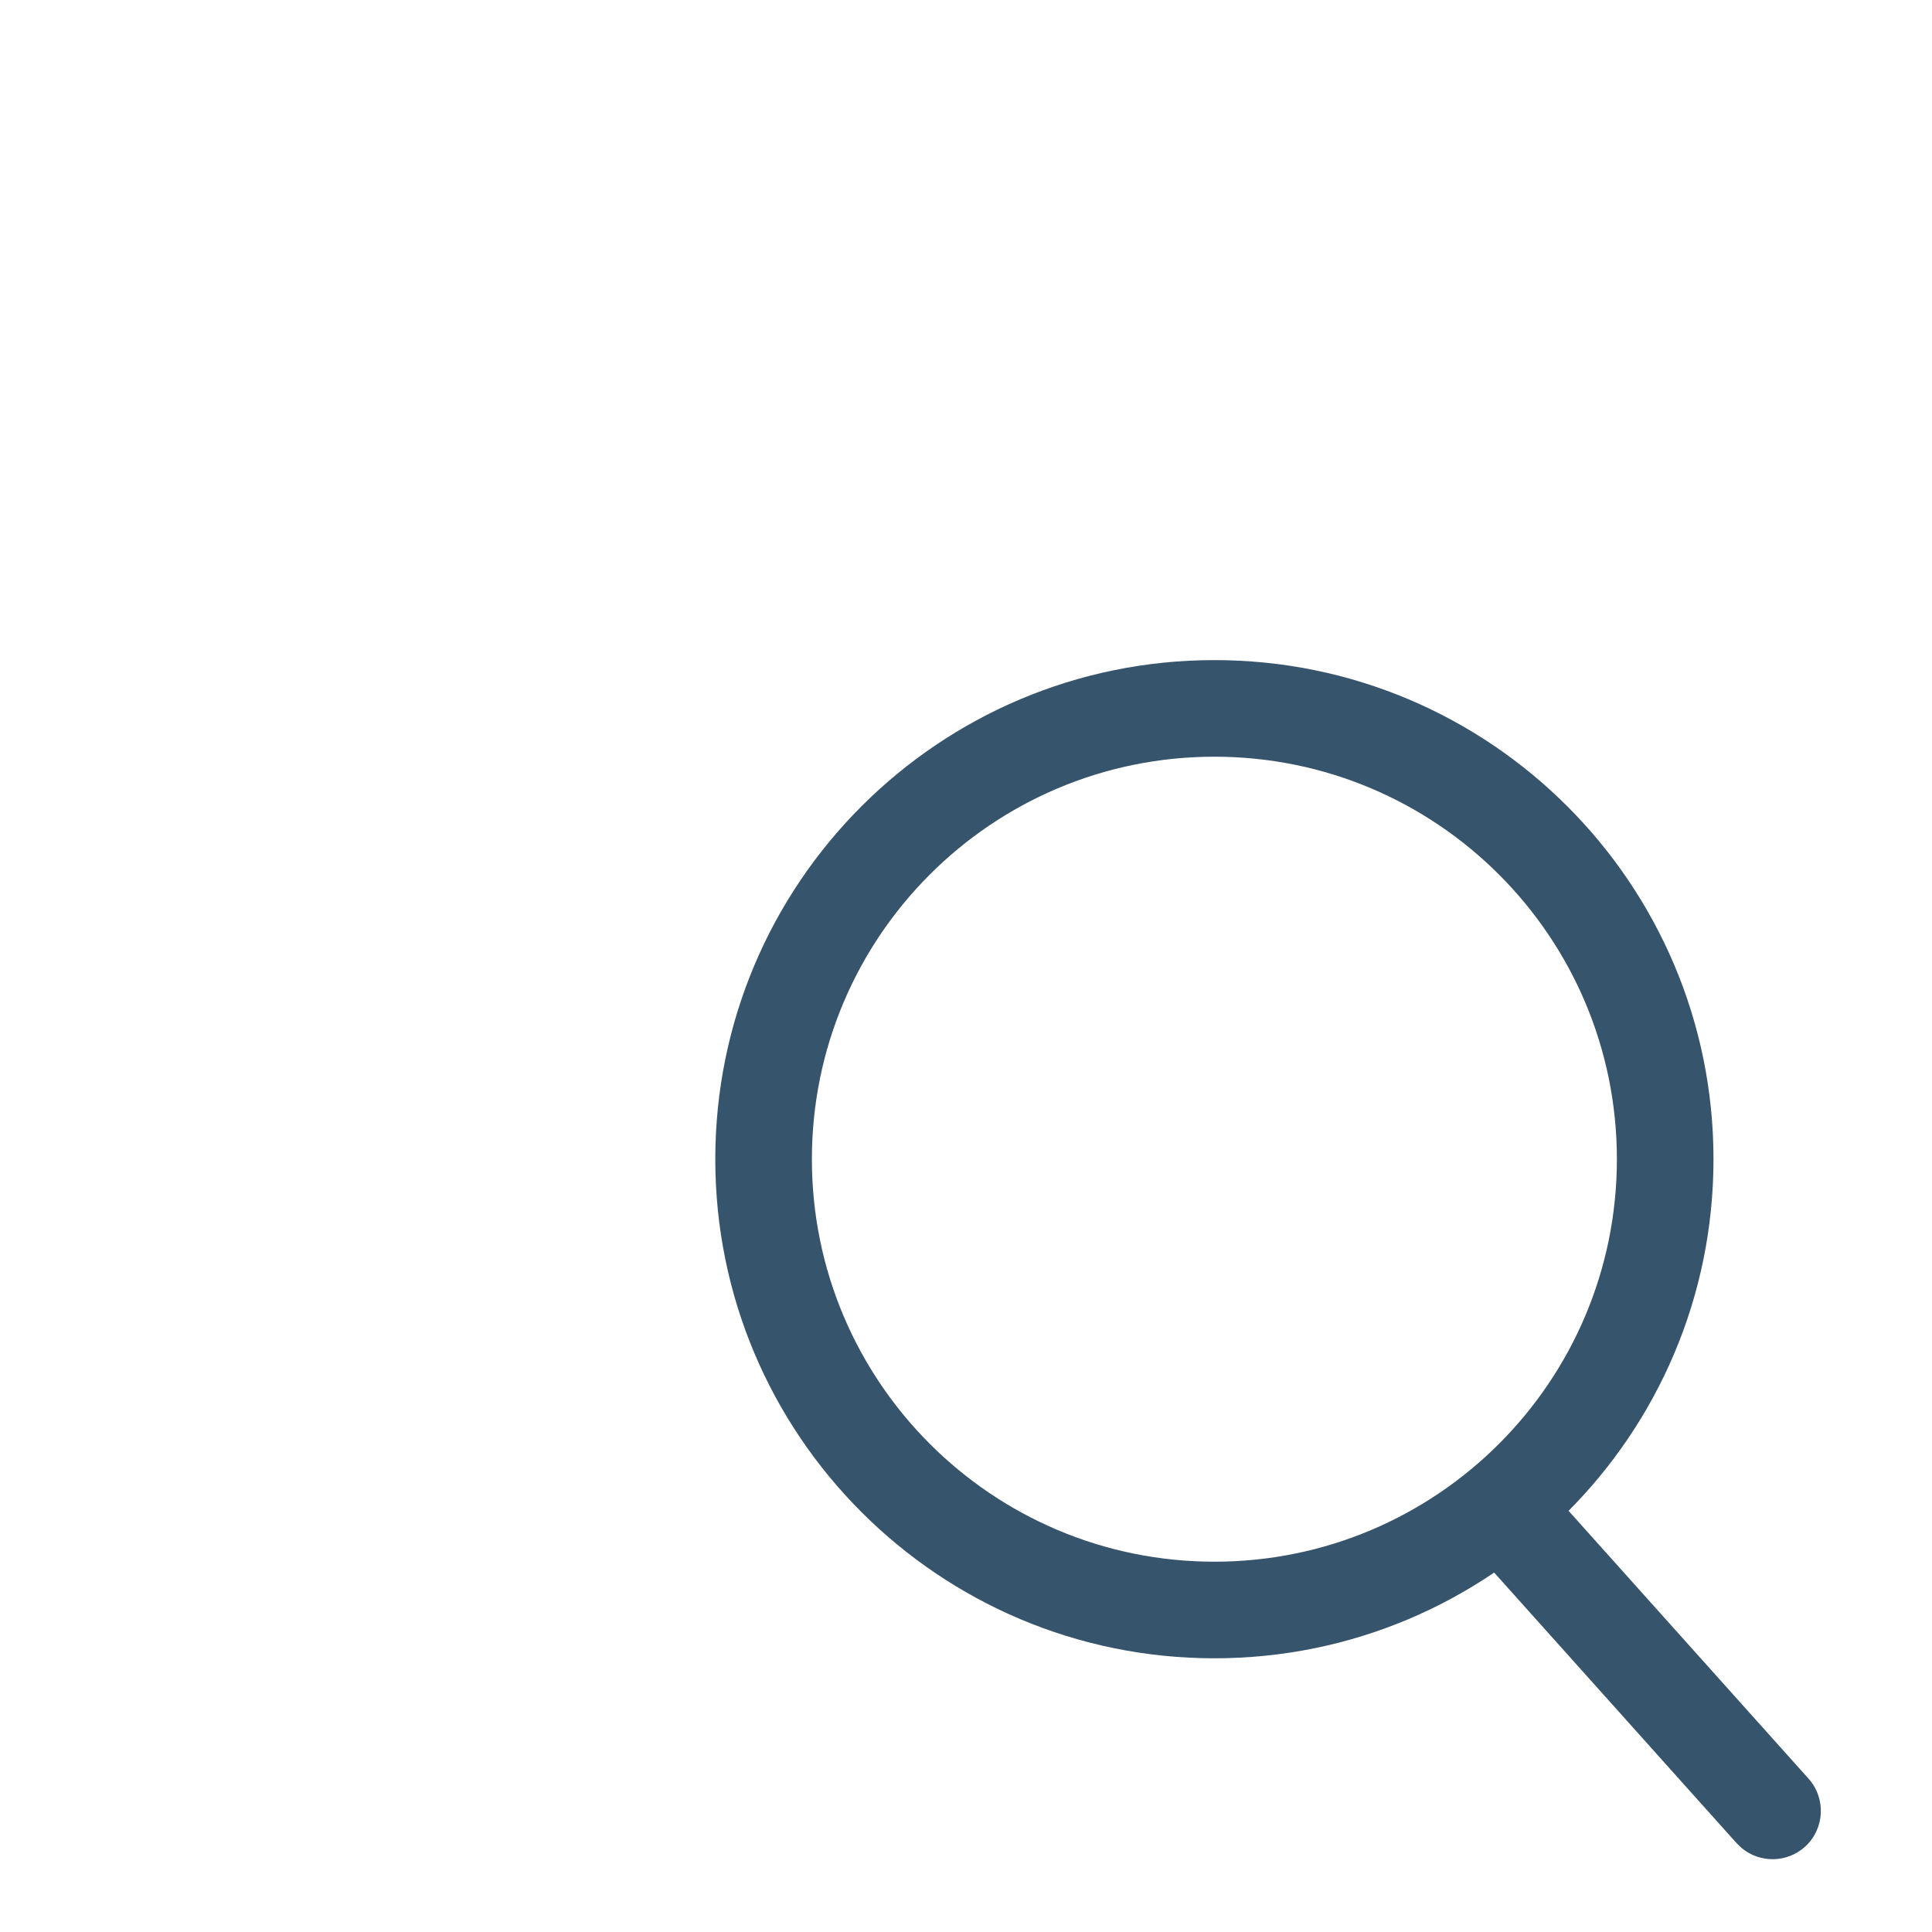
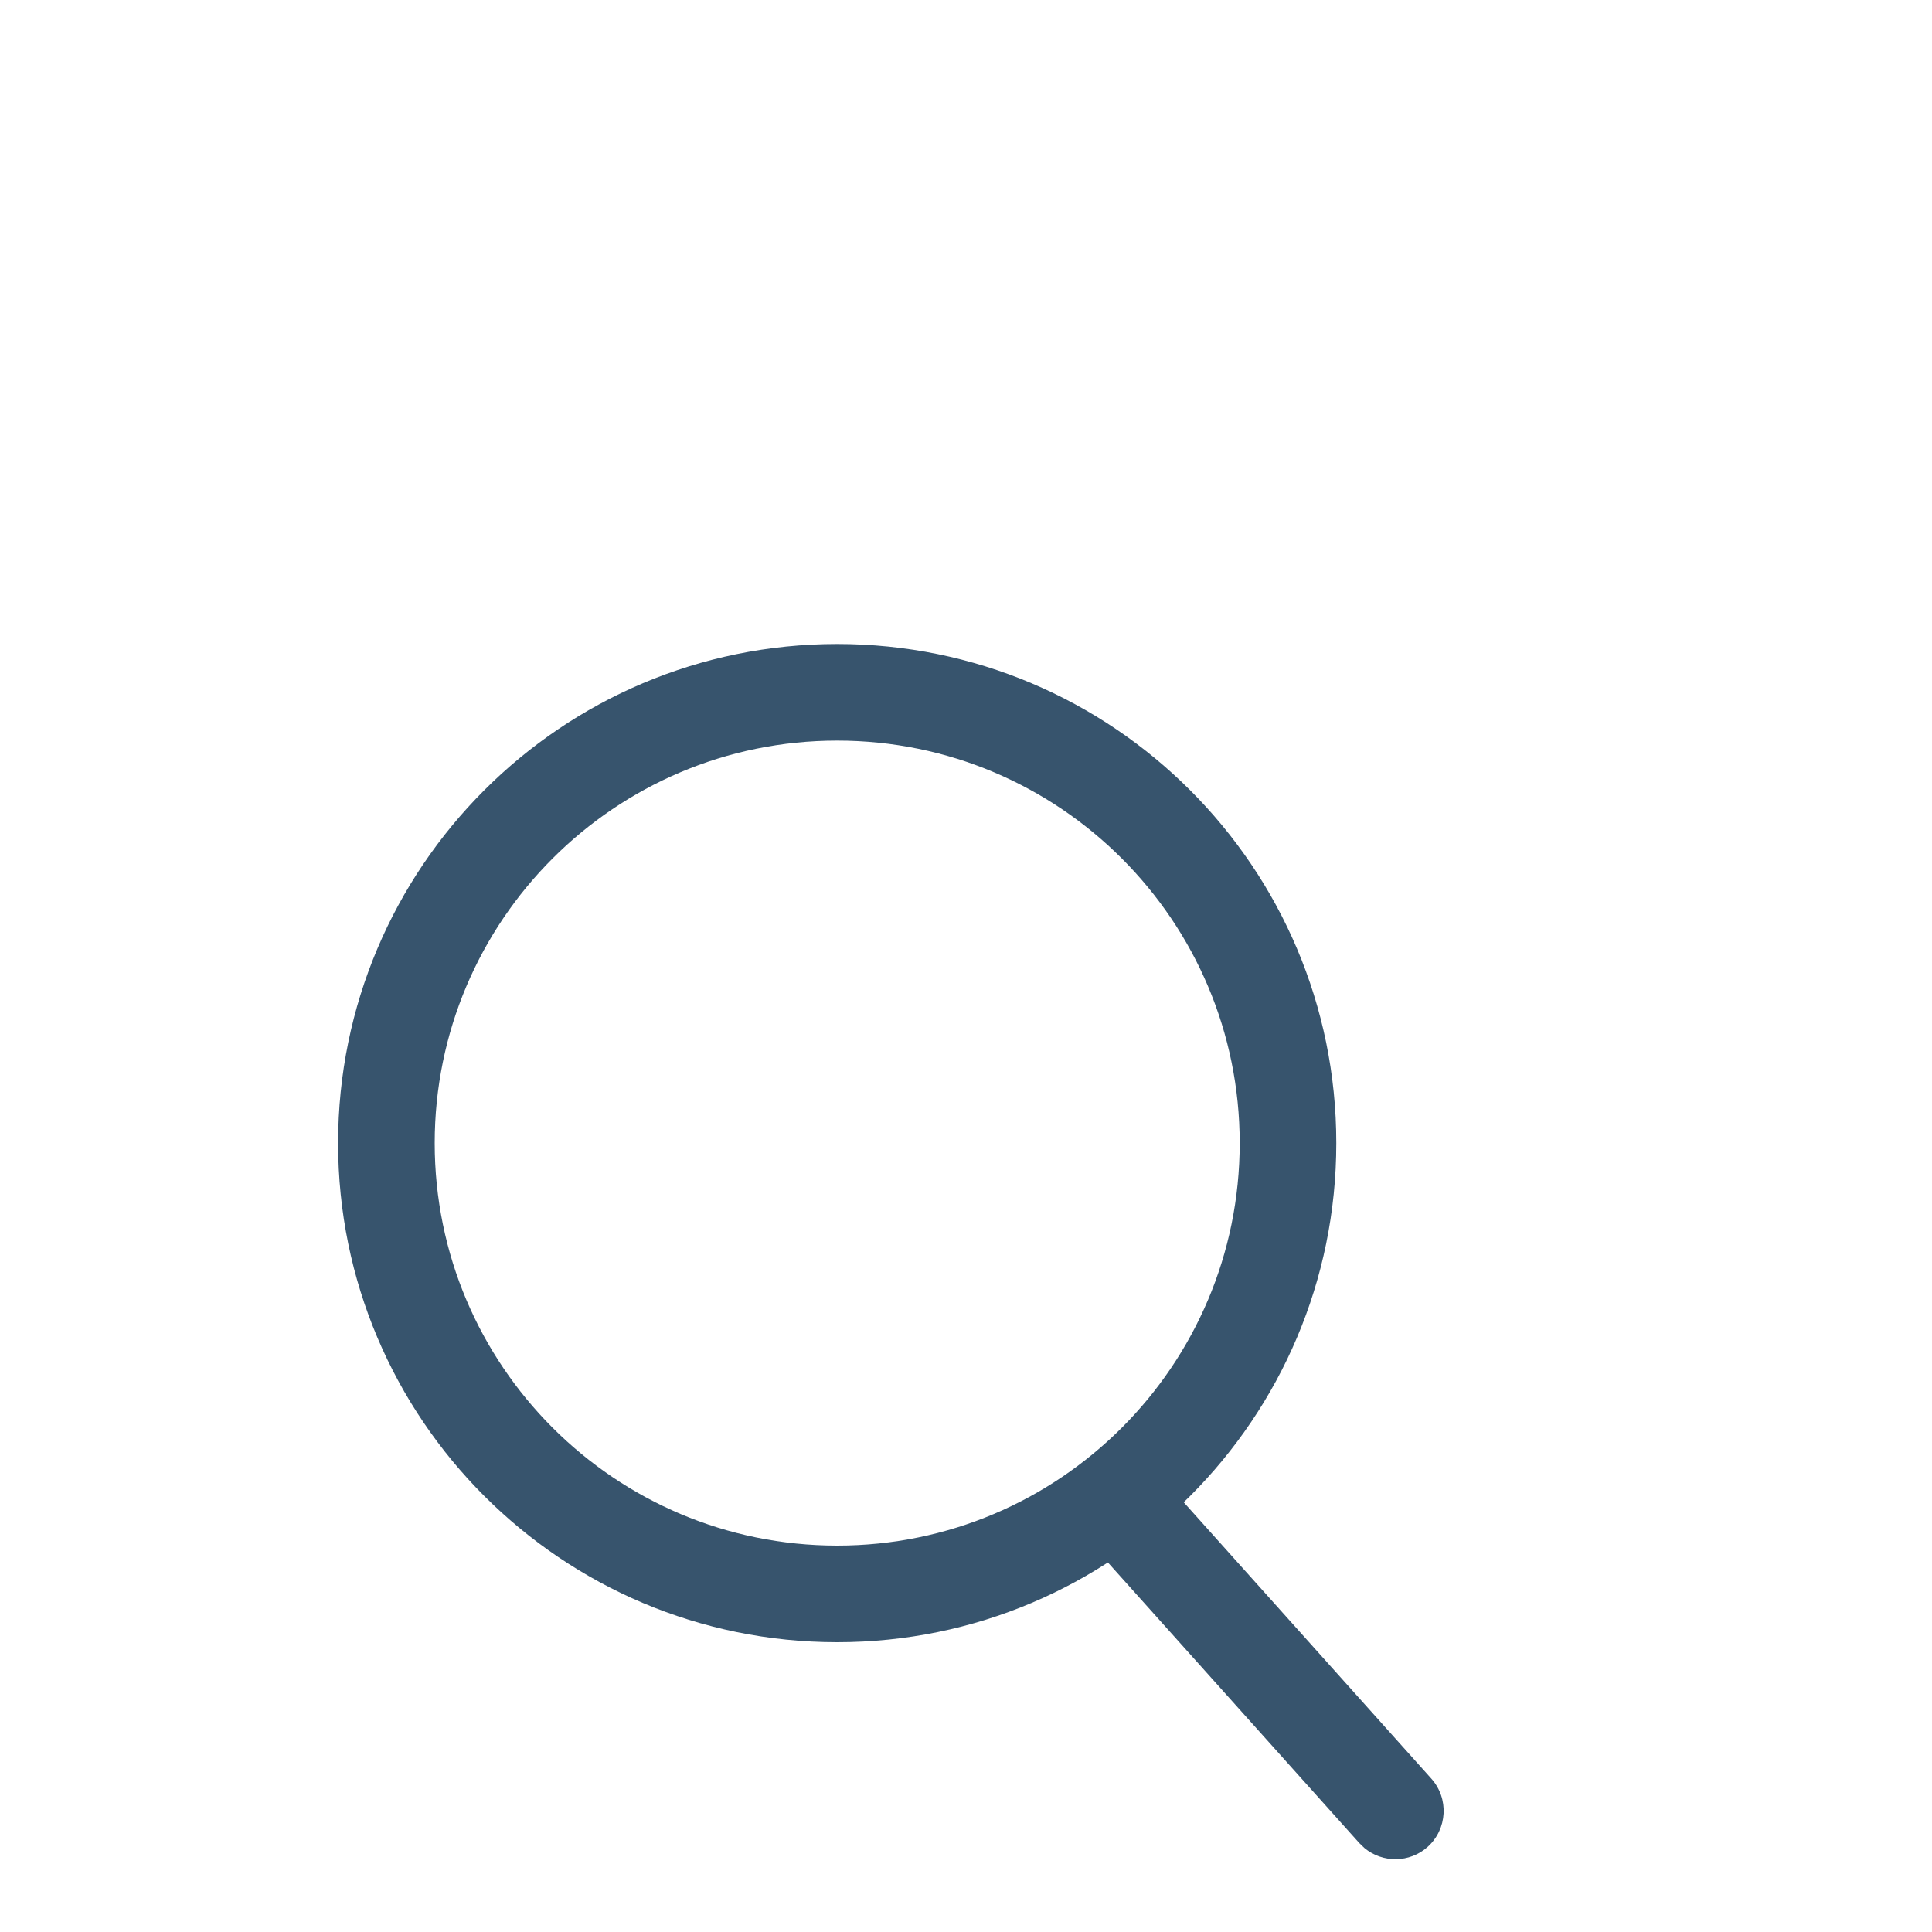
- <svg xmlns="http://www.w3.org/2000/svg" class="MuiSvgIcon-root" focusable="false" width="25" height="25" viewBox="0 0 30 30" aria-hidden="true">
-   <path fill="#37546d" d="M18.857 10.25c-4.28 0-7.75 3.47-7.75 7.75 0 4.28 3.47 7.75 7.75 7.75 4.28 0 7.75-3.47 7.75-7.75 0-4.28-3.47-7.75-7.75-7.75zm0 1.5c3.452 0 6.25 2.798 6.25 6.25s-2.798 6.25-6.25 6.25-6.25-2.798-6.25-6.25 2.798-6.25 6.25-6.25z">
+ <svg xmlns="http://www.w3.org/2000/svg" class="MuiSvgIcon-root" focusable="false" width="30" height="30" viewBox="0 0 30 30" aria-hidden="true">
+   <path fill="#37546d" d="M13 10c-4.28 0-7.75 3.47-7.75 7.75 0 4.28 3.47 7.75 7.75 7.75 4.28 0 7.75-3.47 7.75-7.75 0-4.28-3.47-7.75-7.75-7.75zm0 1.5c3.452 0 6.25 2.798 6.25 6.25s-2.798 6.25-6.25 6.25-6.25-2.798-6.25-6.25 2.798-6.25 6.25-6.25z">
    </path>
-   <path fill="#37546d" d="M22.857 22.91c.28-.251.697-.252.979-.019l.08.077 4.167 4.651c.276.309.25.783-.058 1.06-.28.25-.698.252-.98.018l-.08-.077-4.166-4.65c-.277-.31-.25-.783.058-1.06z">
+   <path fill="#37546d" d="M17 22.91c.28-.251.697-.252.979-.019l.08.077 4.167 4.651c.276.309.25.783-.058 1.06-.28.25-.698.252-.98.018l-.08-.077-4.166-4.65c-.277-.31-.25-.783.058-1.06z">
    </path>
</svg>
